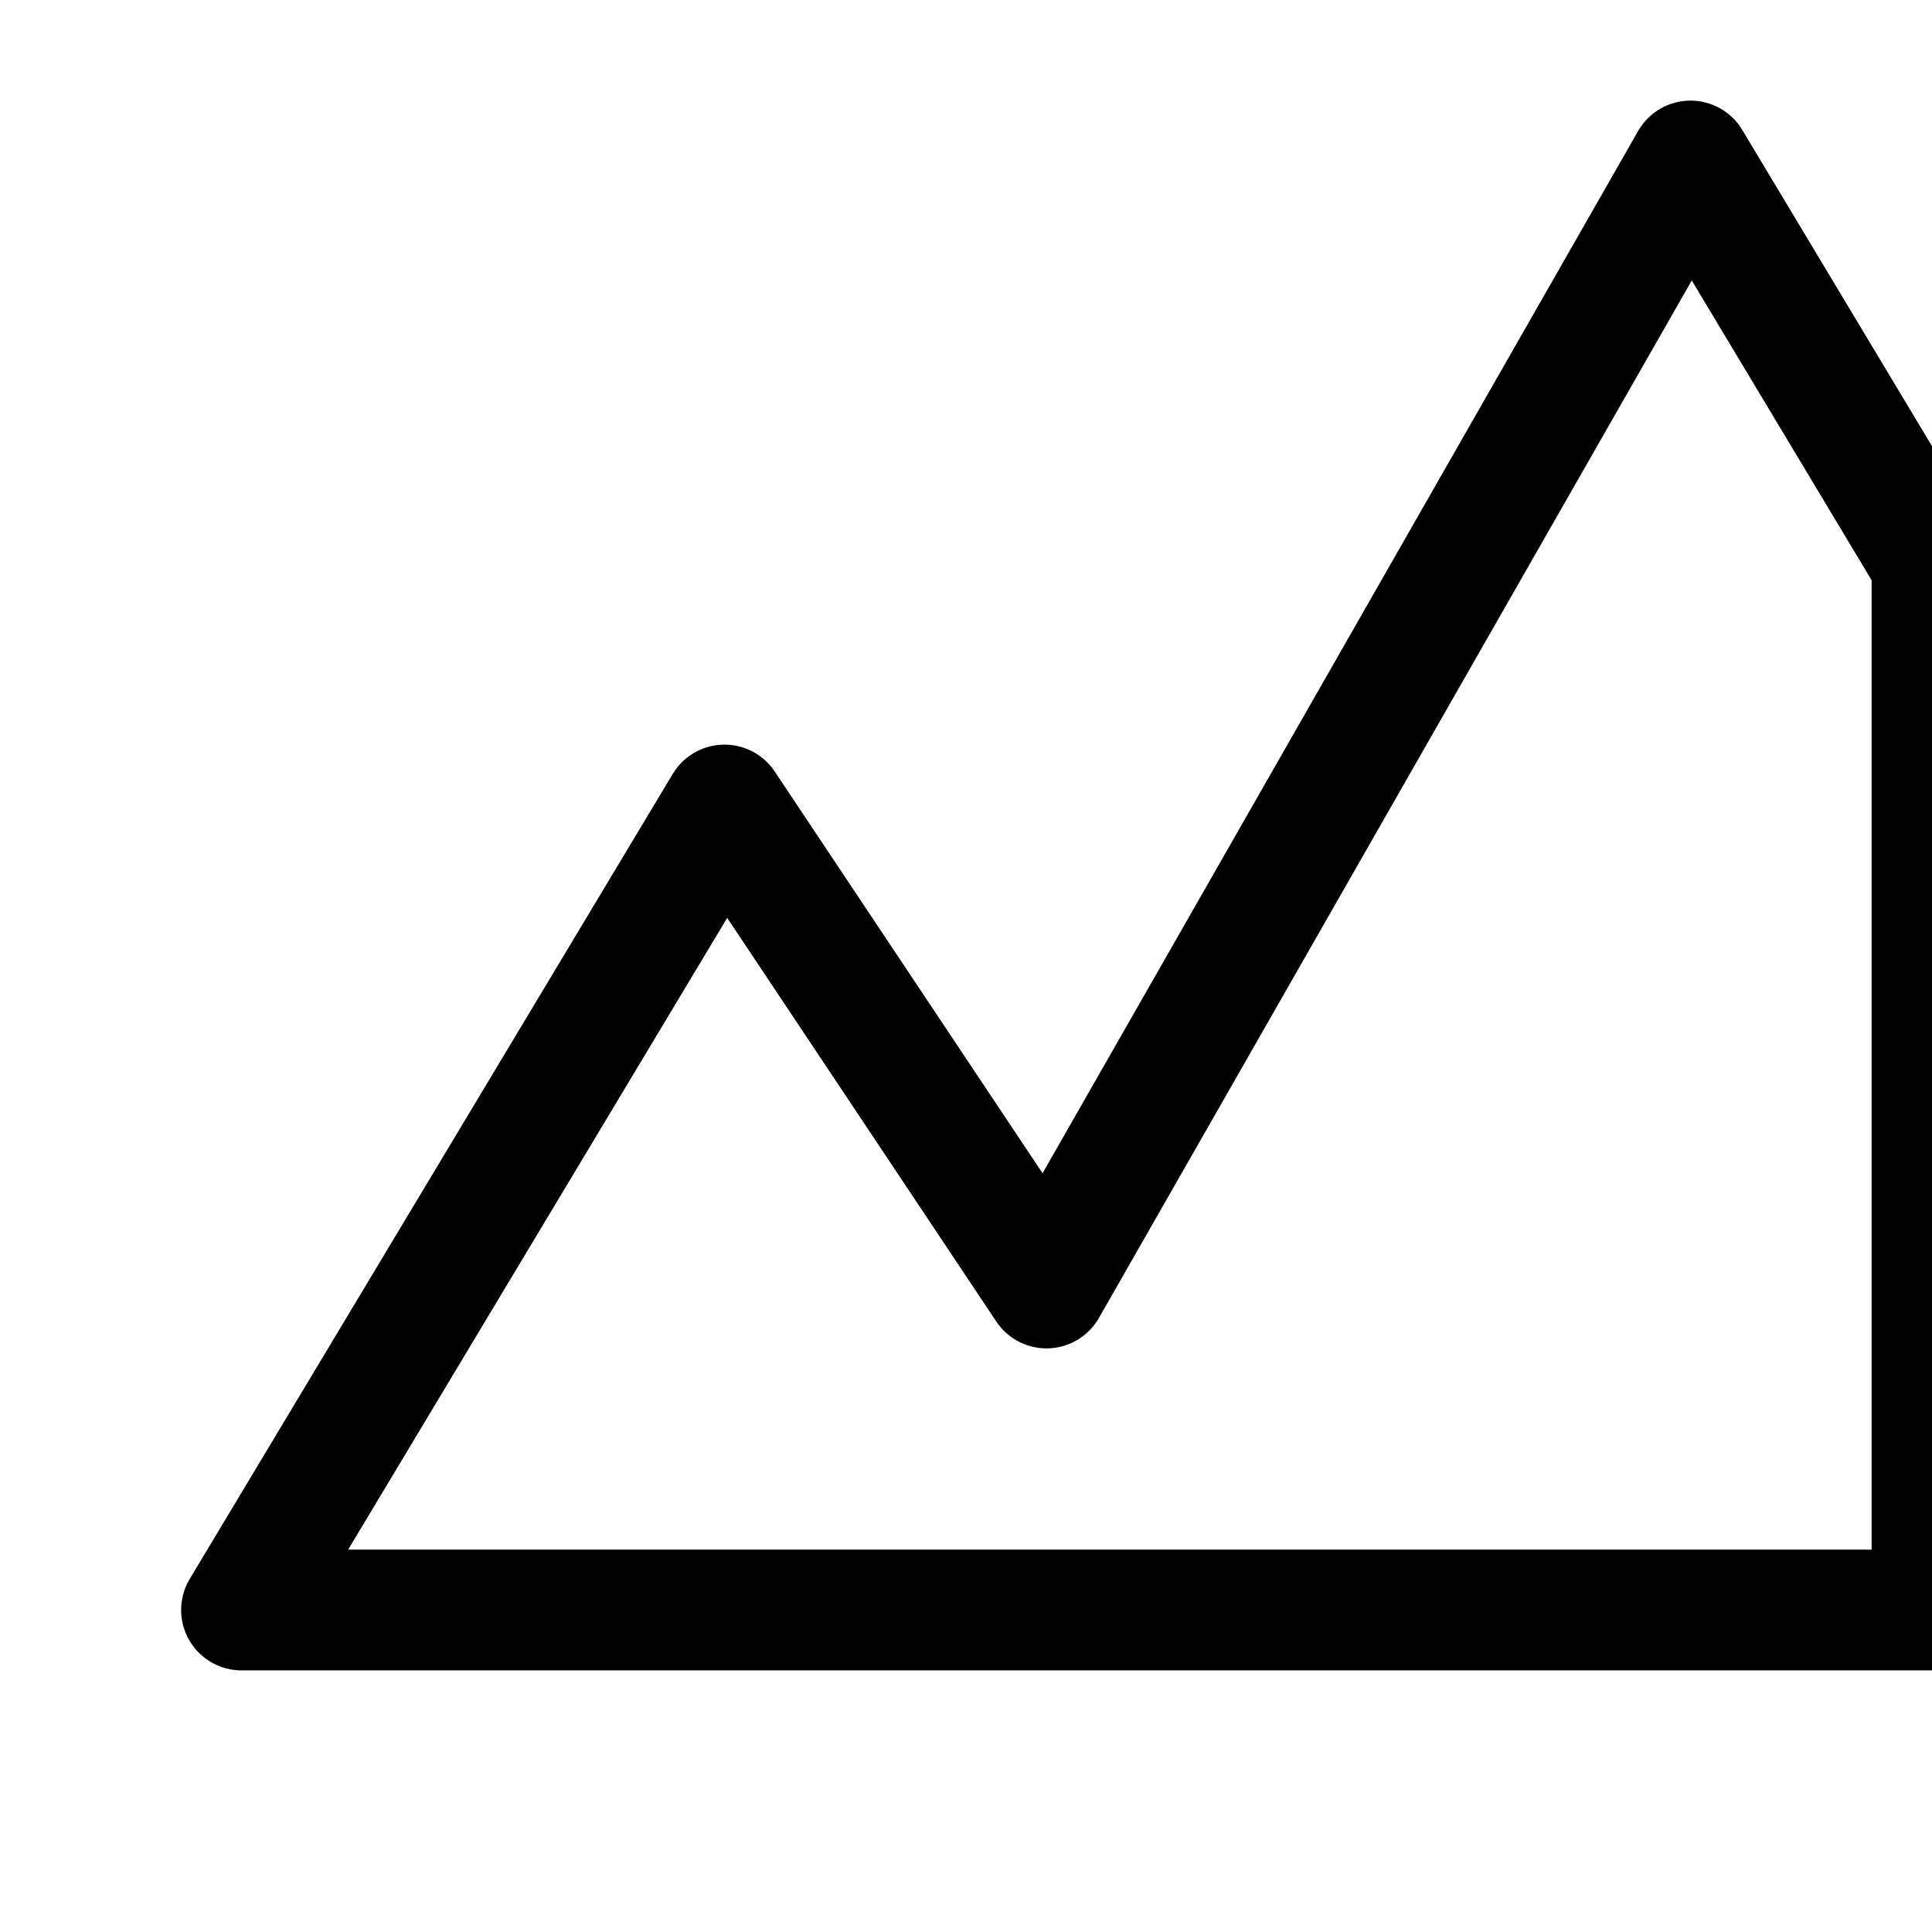
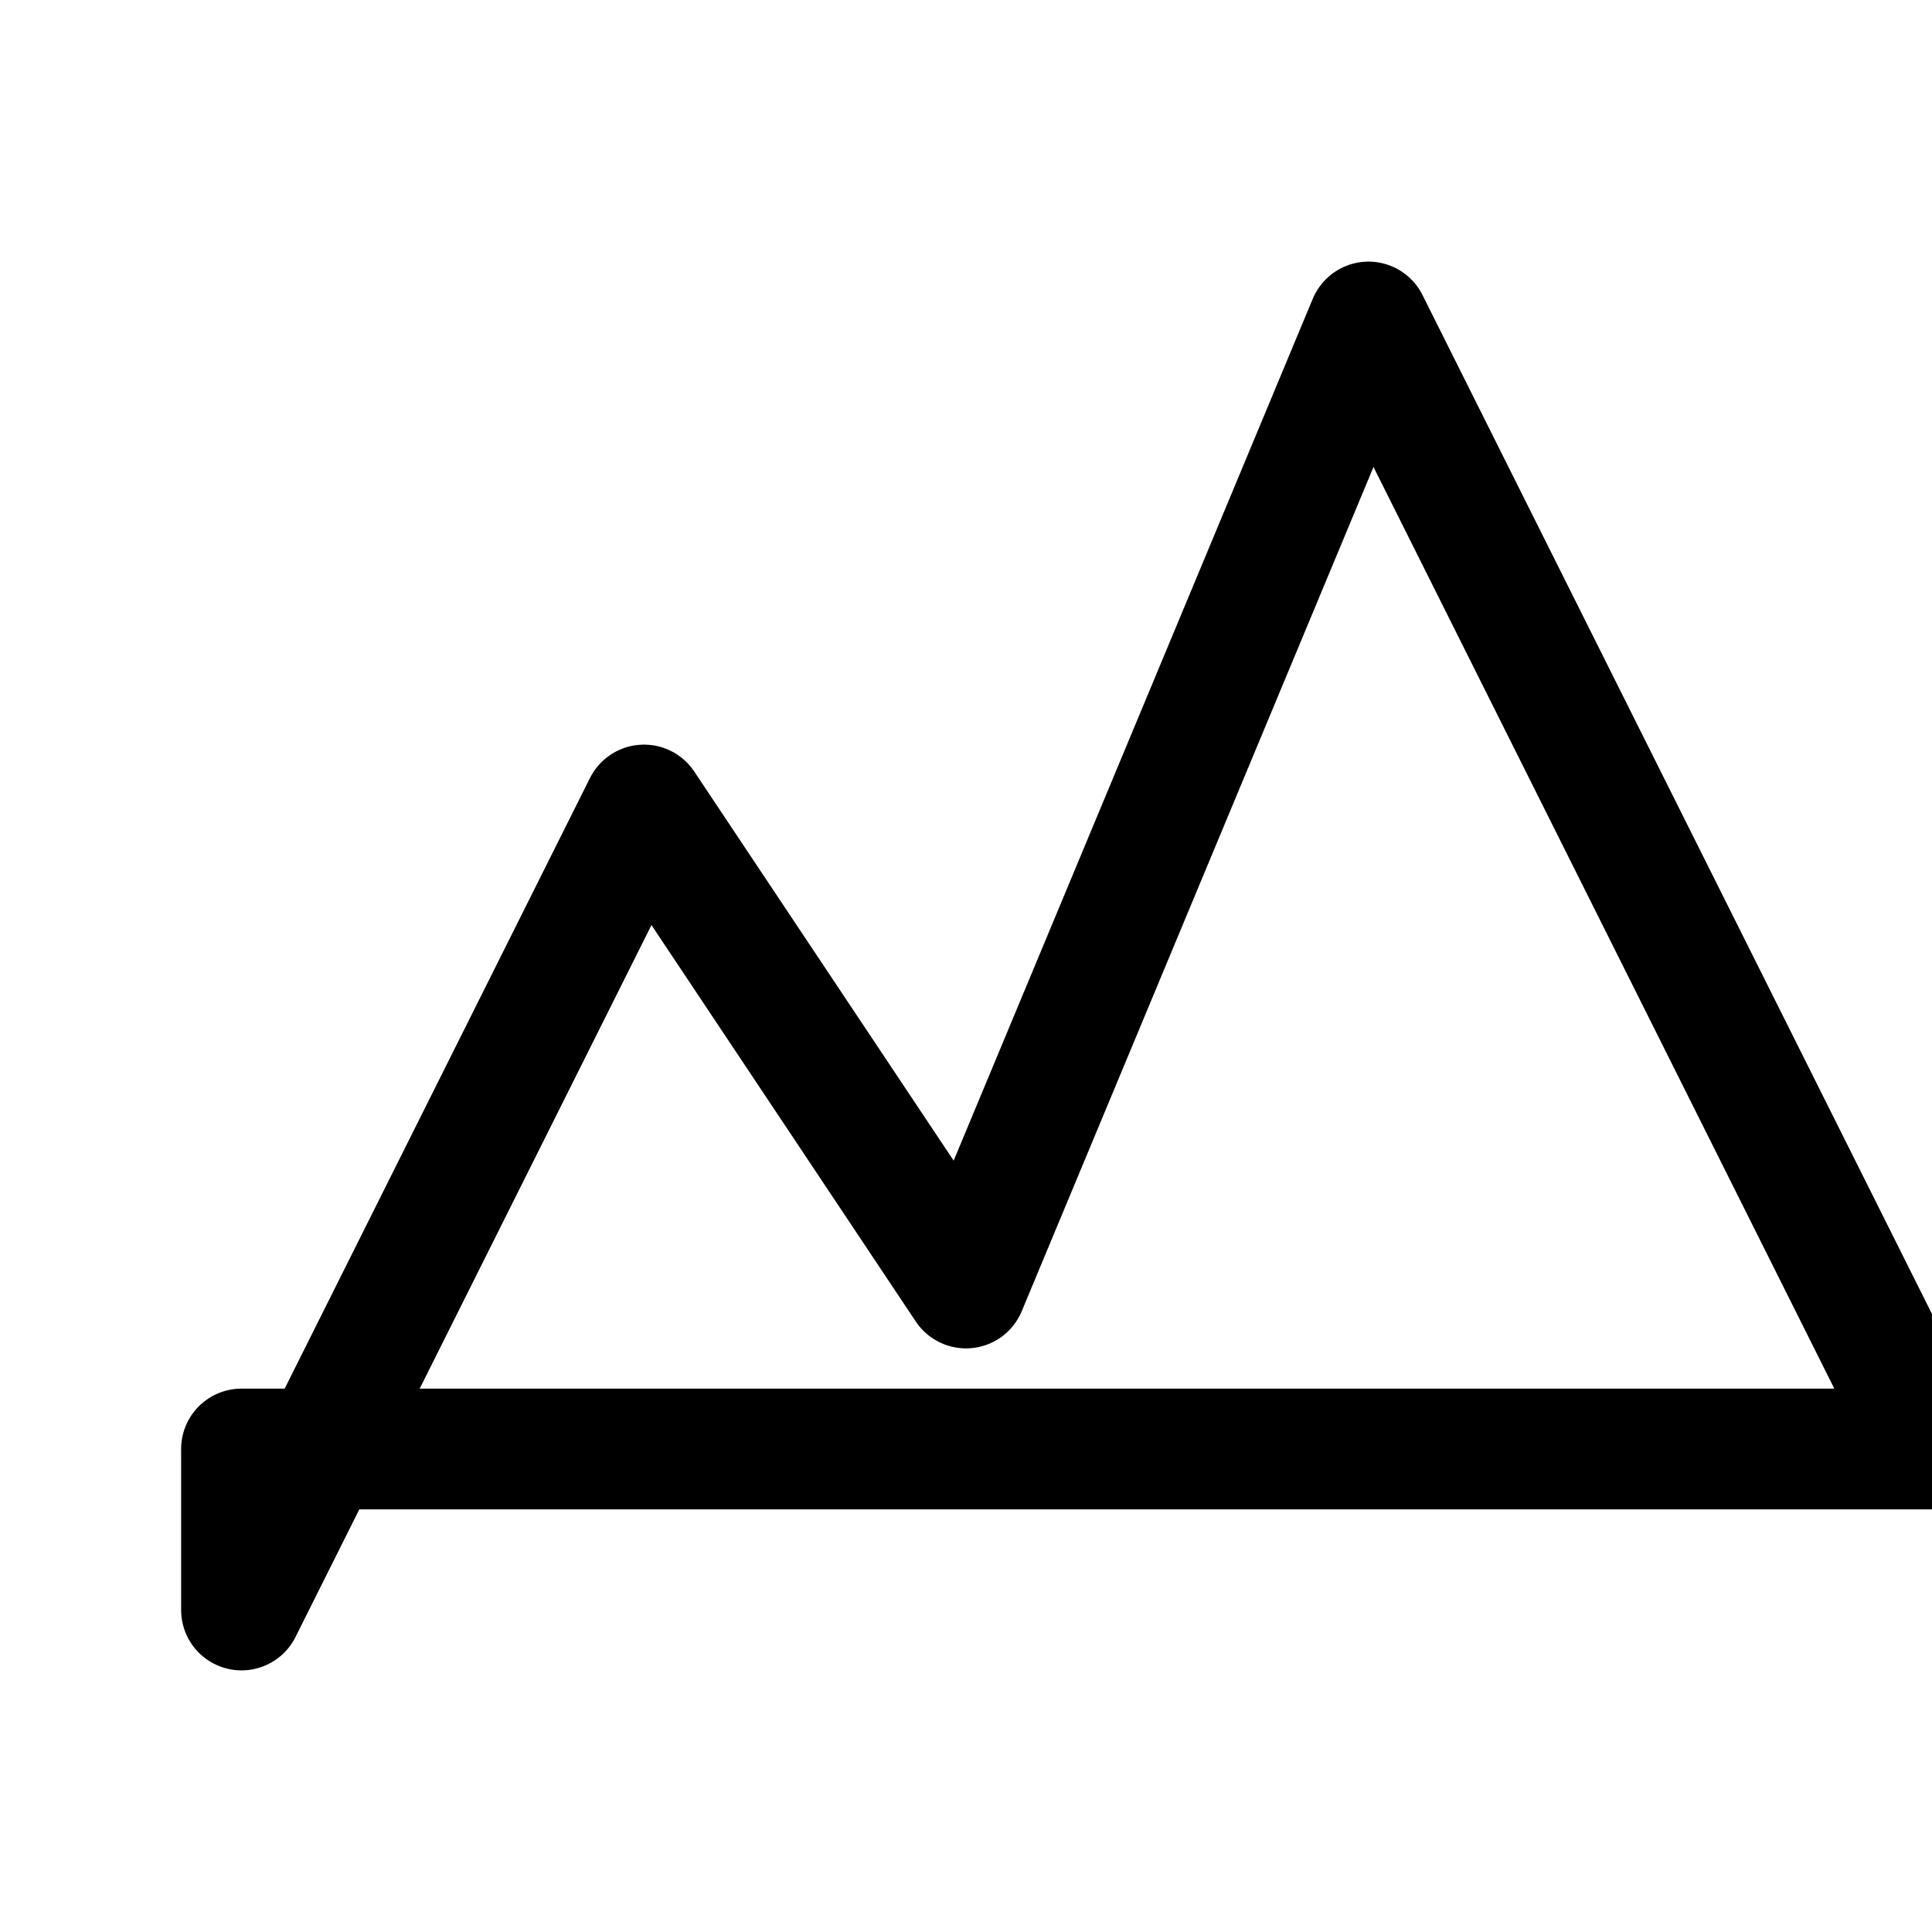
<svg xmlns="http://www.w3.org/2000/svg" viewBox="0 0 24 24" width="24" height="24" fill="none" stroke="currentColor" stroke-width="1.5" stroke-linecap="round" stroke-linejoin="round">
-   <path d="M3 20l6-10 4 6 8-14 3 5v13H3z" />
+   <path d="M3 20l5-10 4 6 5-12 4 8 3 6H3z" />
</svg>
